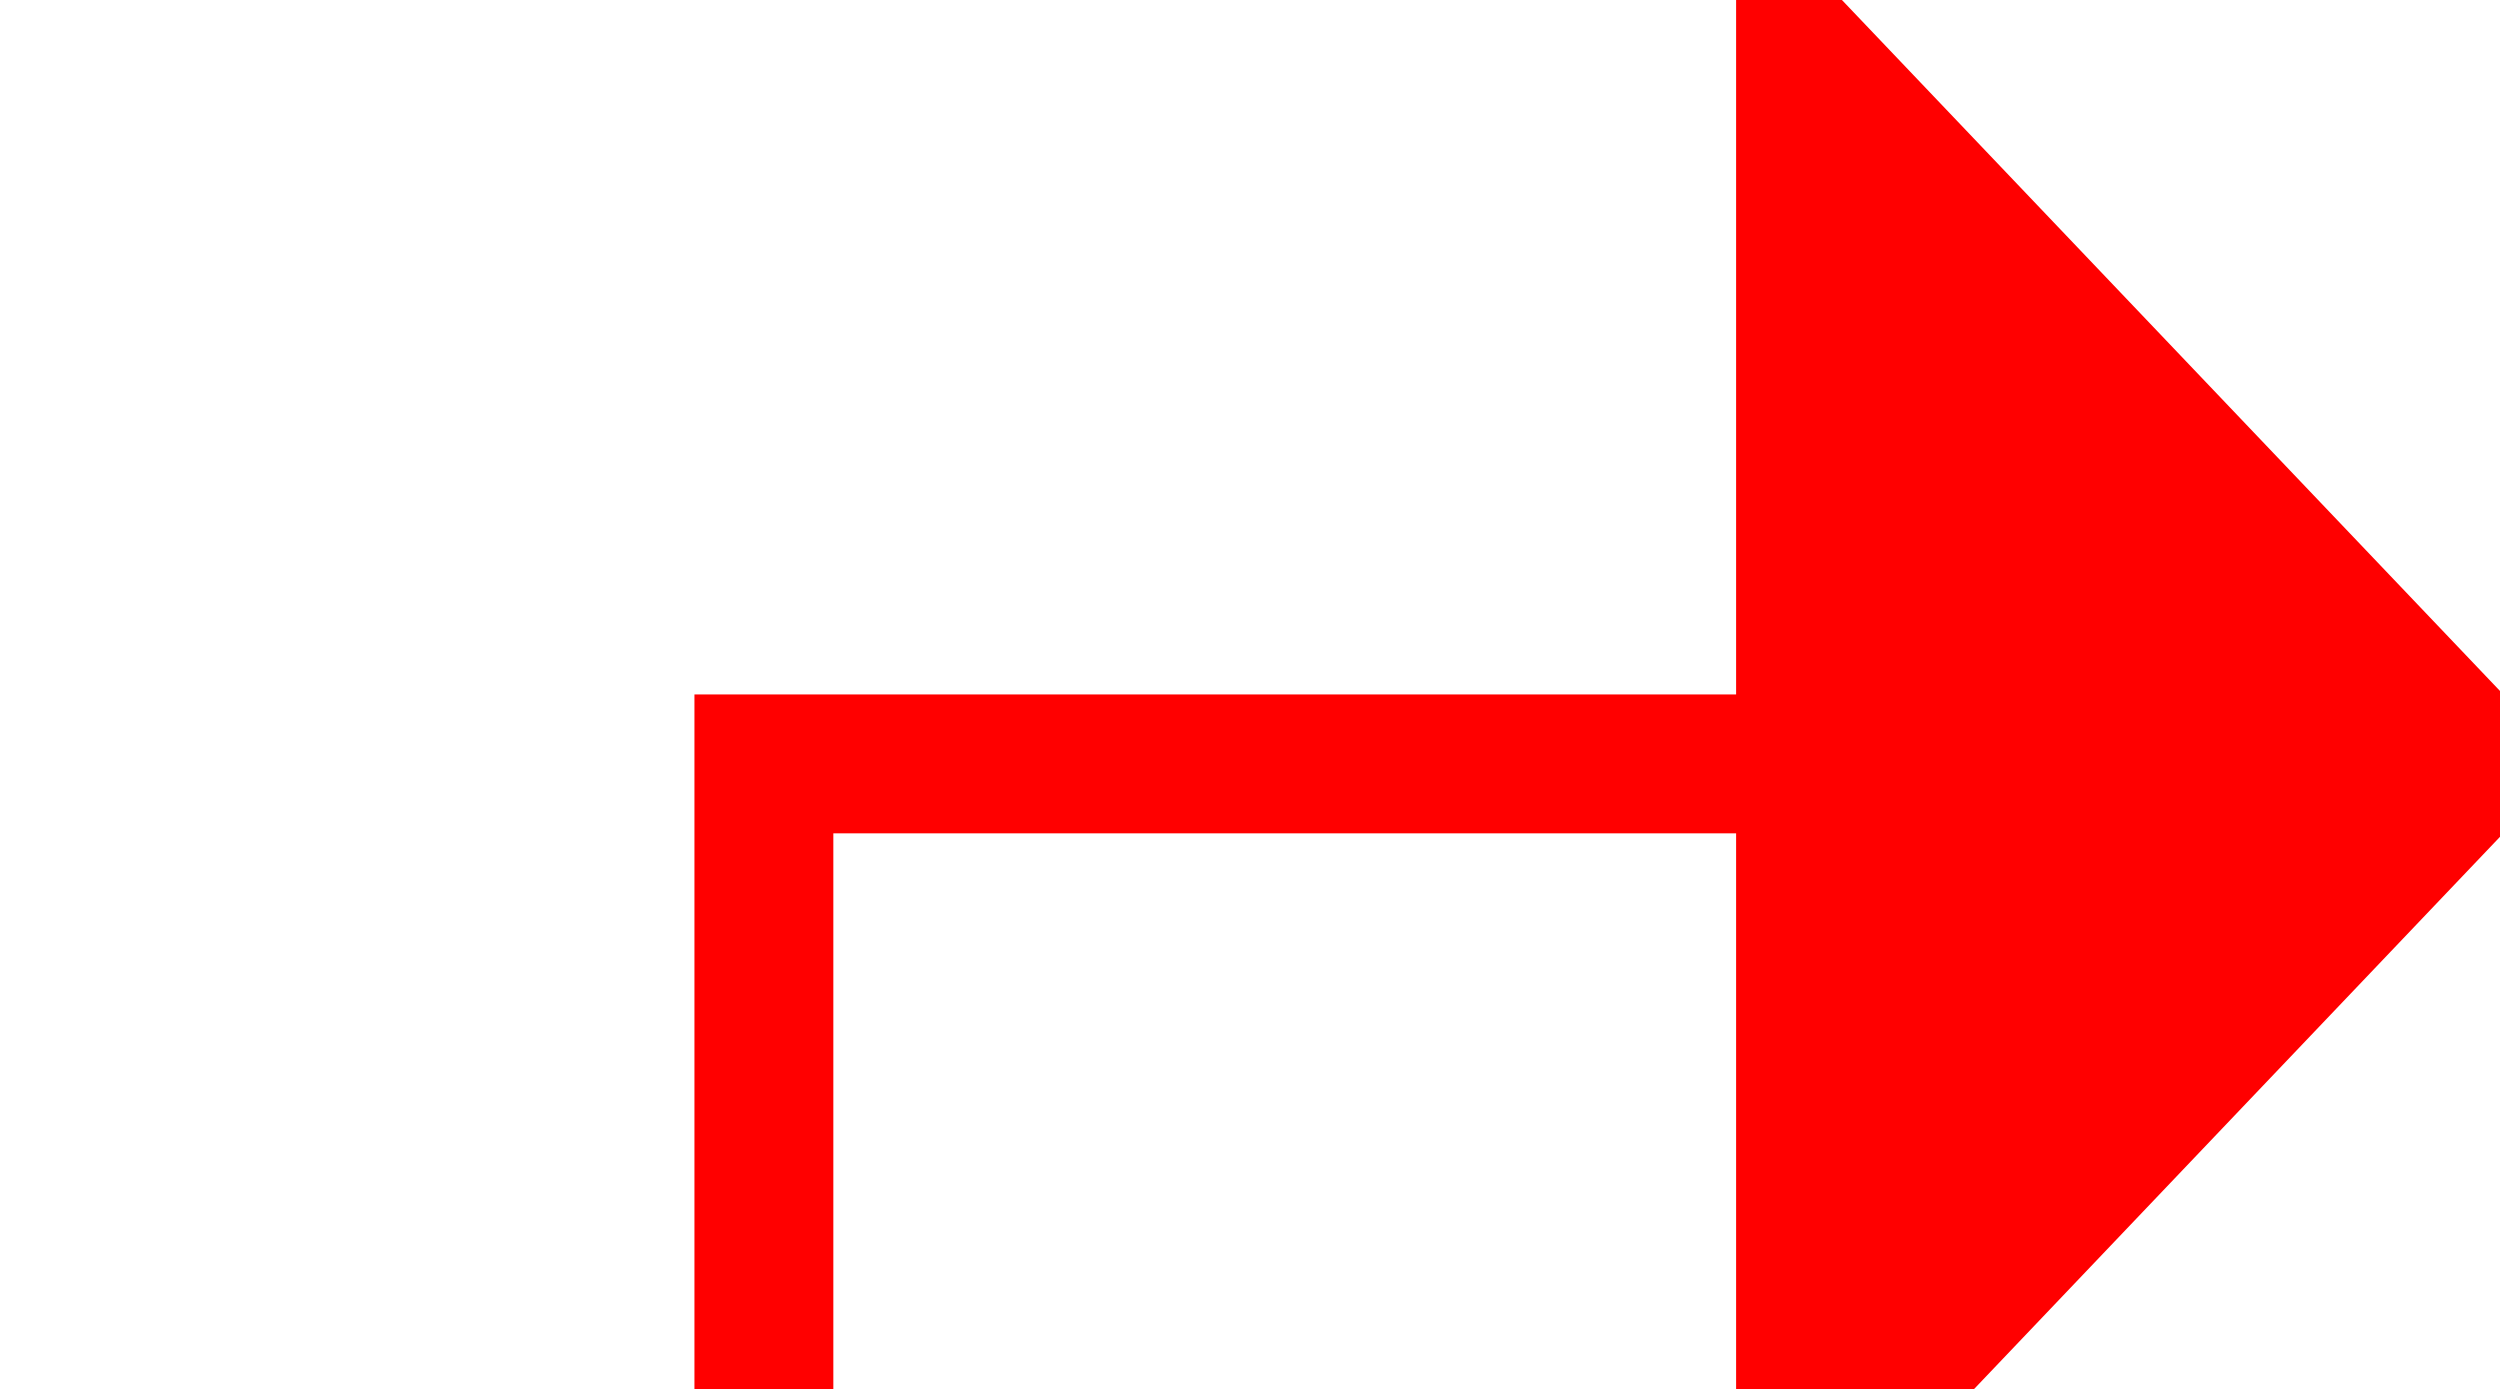
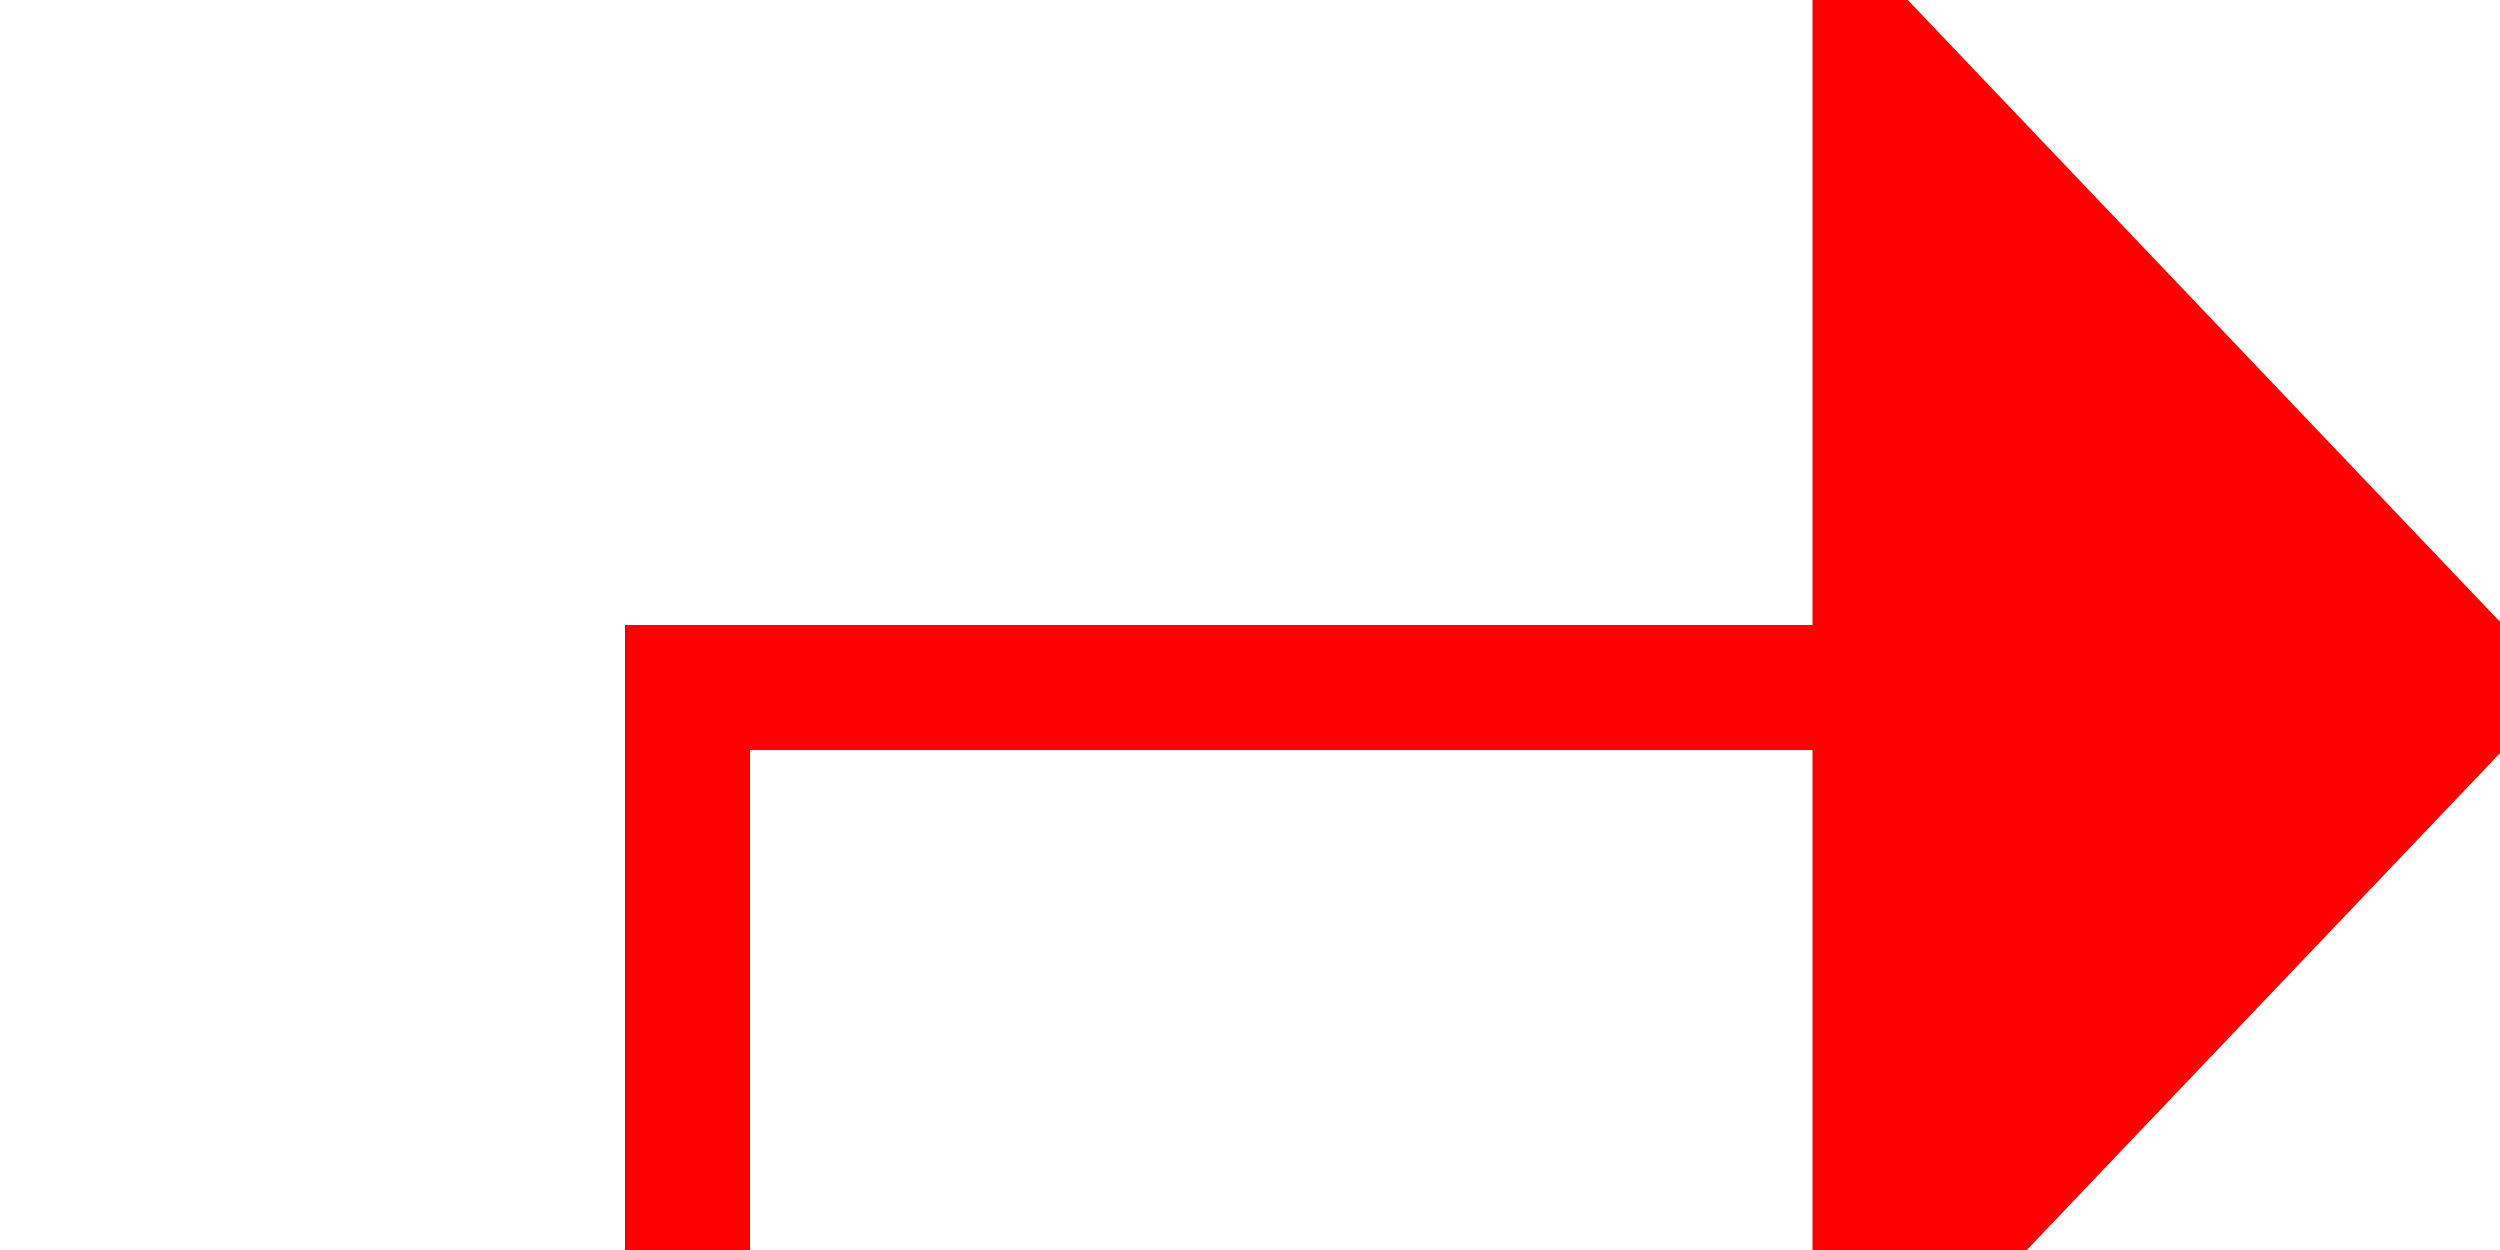
- <svg xmlns="http://www.w3.org/2000/svg" version="1.1" width="18px" height="10px" preserveAspectRatio="xMinYMid meet" viewBox="945 1437  18 8">
-   <path d="M 903 1472.5  L 950.5 1472.5  L 950.5 1441.5  L 958.5 1441.5  " stroke-width="1" stroke="#ff0000" fill="none" />
-   <path d="M 957.5 1447.8  L 963.5 1441.5  L 957.5 1435.2  L 957.5 1447.8  Z " fill-rule="nonzero" fill="#ff0000" stroke="none" />
+ <svg xmlns="http://www.w3.org/2000/svg" version="1.1" width="20px" height="10px" preserveAspectRatio="xMinYMid meet" viewBox="1445 1511  20 8">
+   <path d="M 1405 1546.5  L 1450.5 1546.5  L 1450.5 1515.5  L 1460.5 1515.5  " stroke-width="1" stroke="#ff0000" fill="none" />
+   <path d="M 1459.5 1521.8  L 1465.5 1515.5  L 1459.5 1509.2  L 1459.5 1521.8  Z " fill-rule="nonzero" fill="#ff0000" stroke="none" />
</svg>
